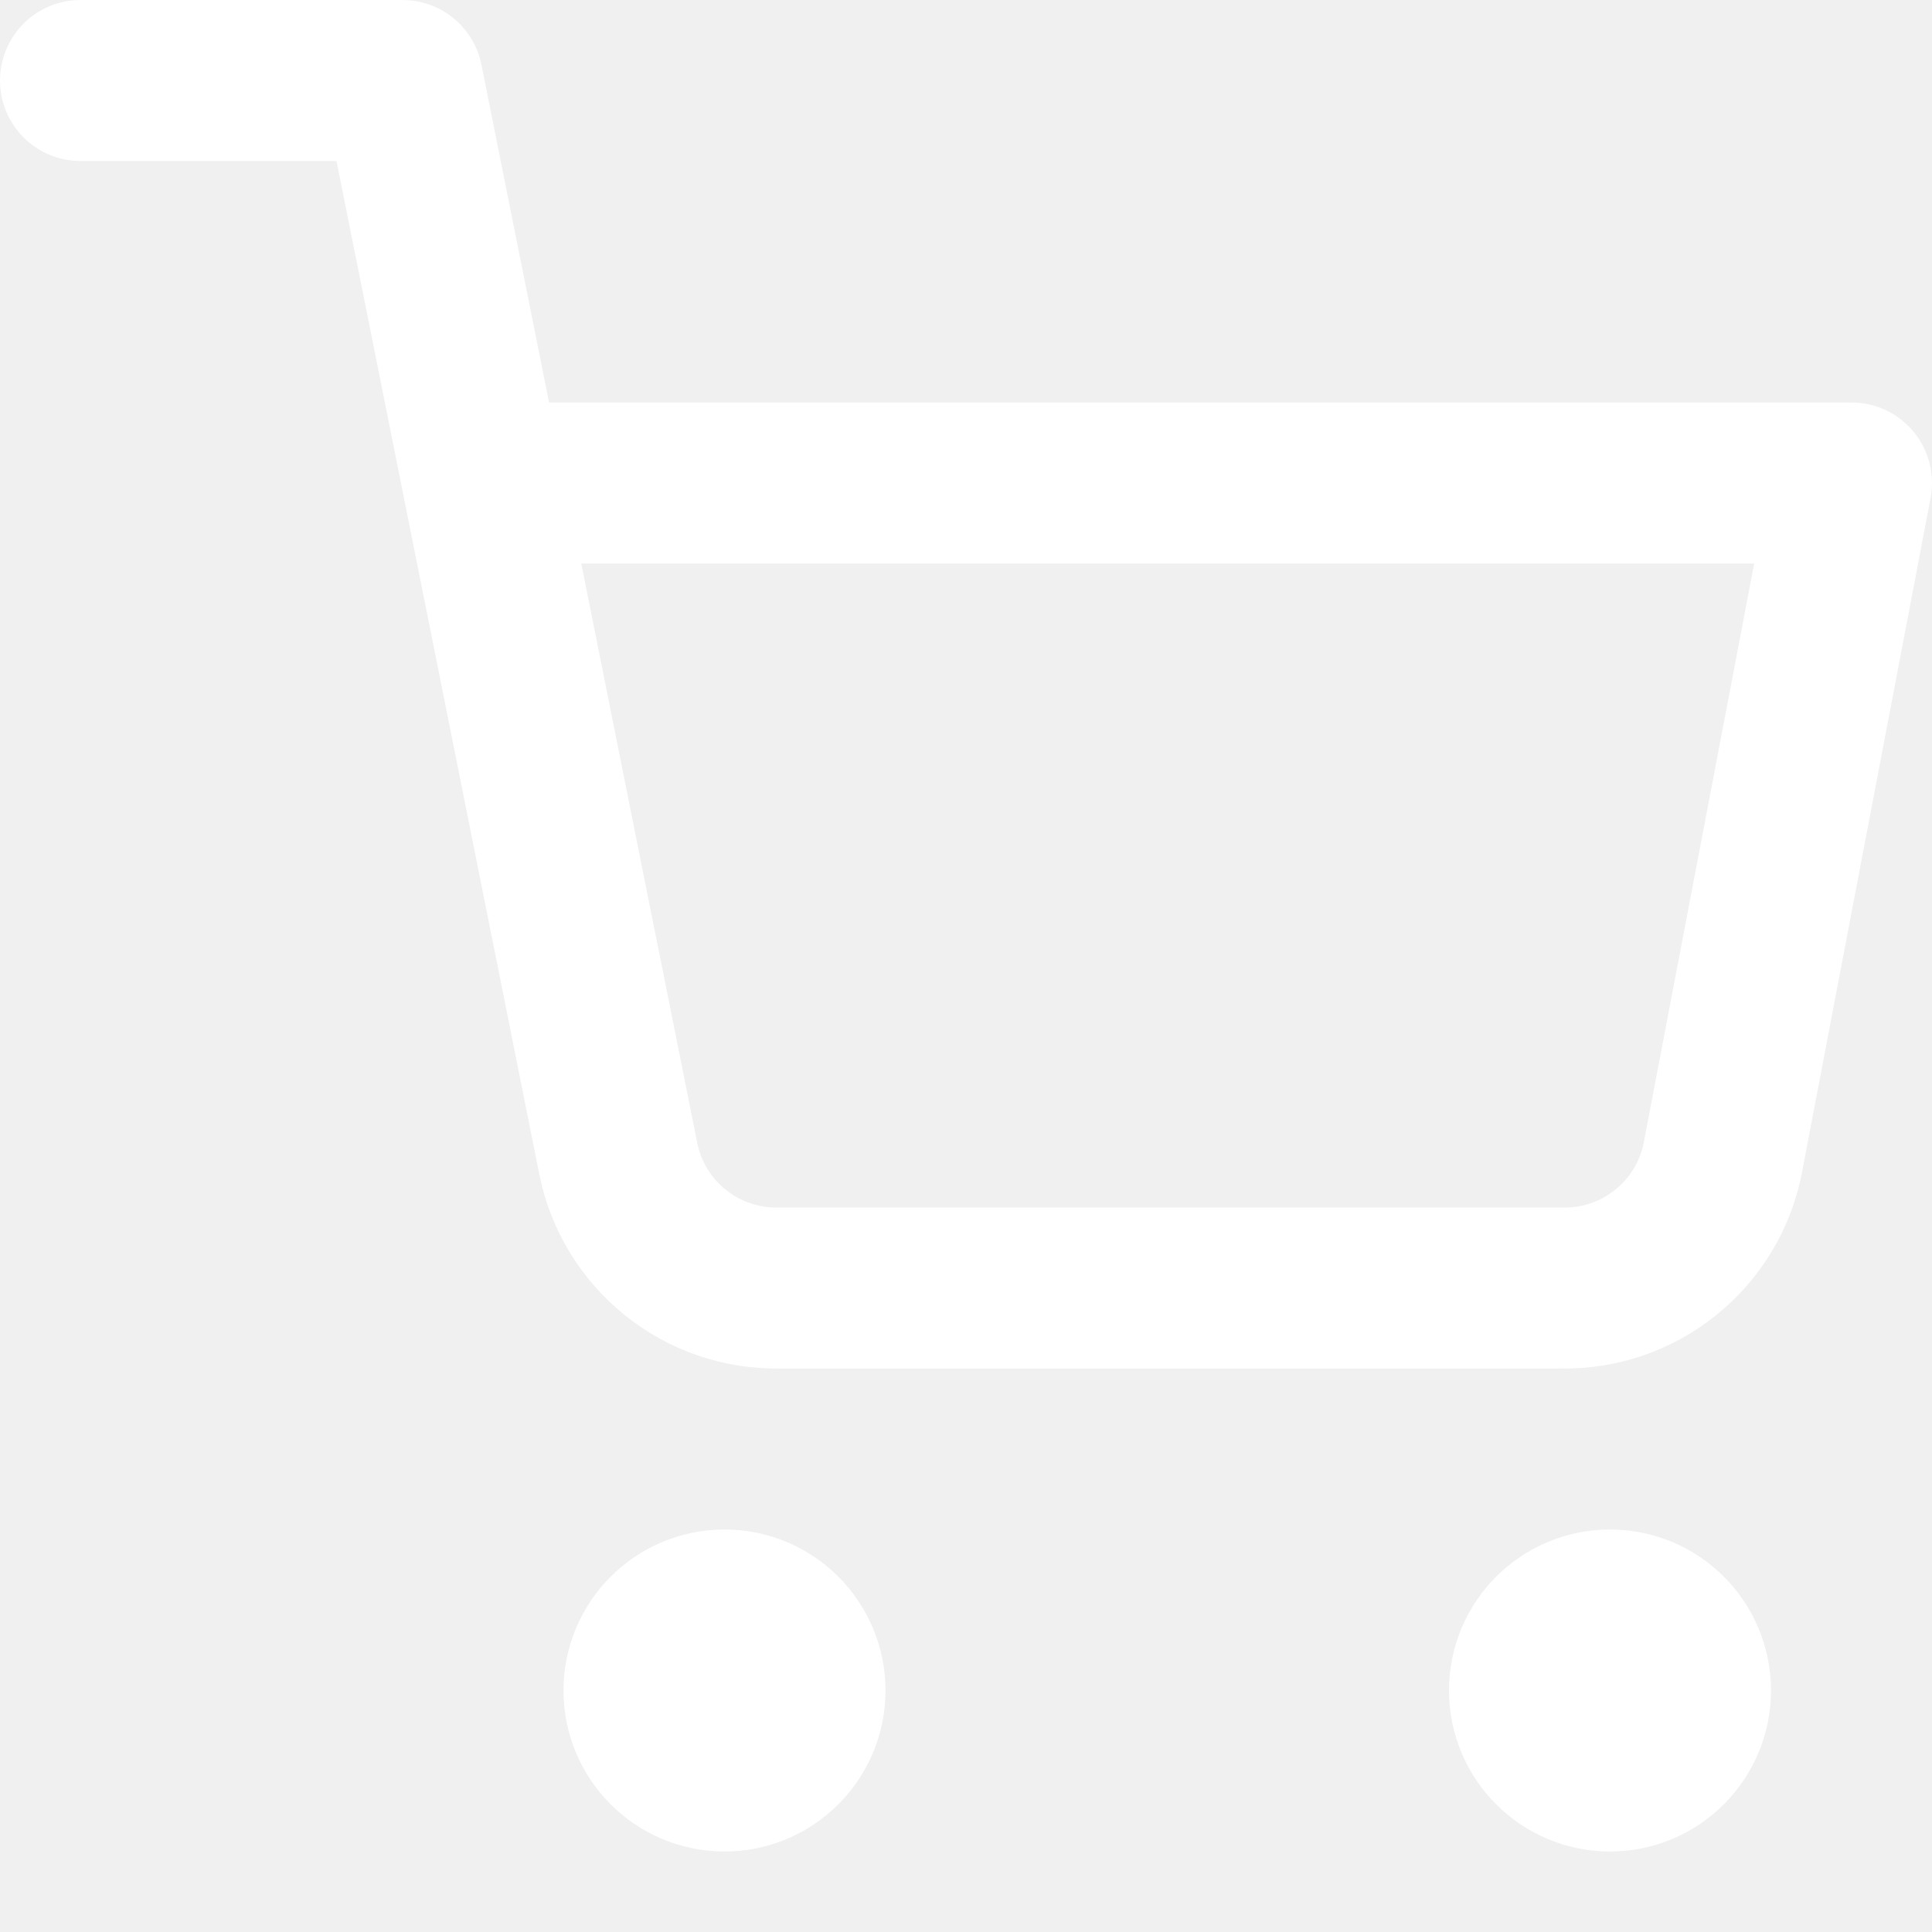
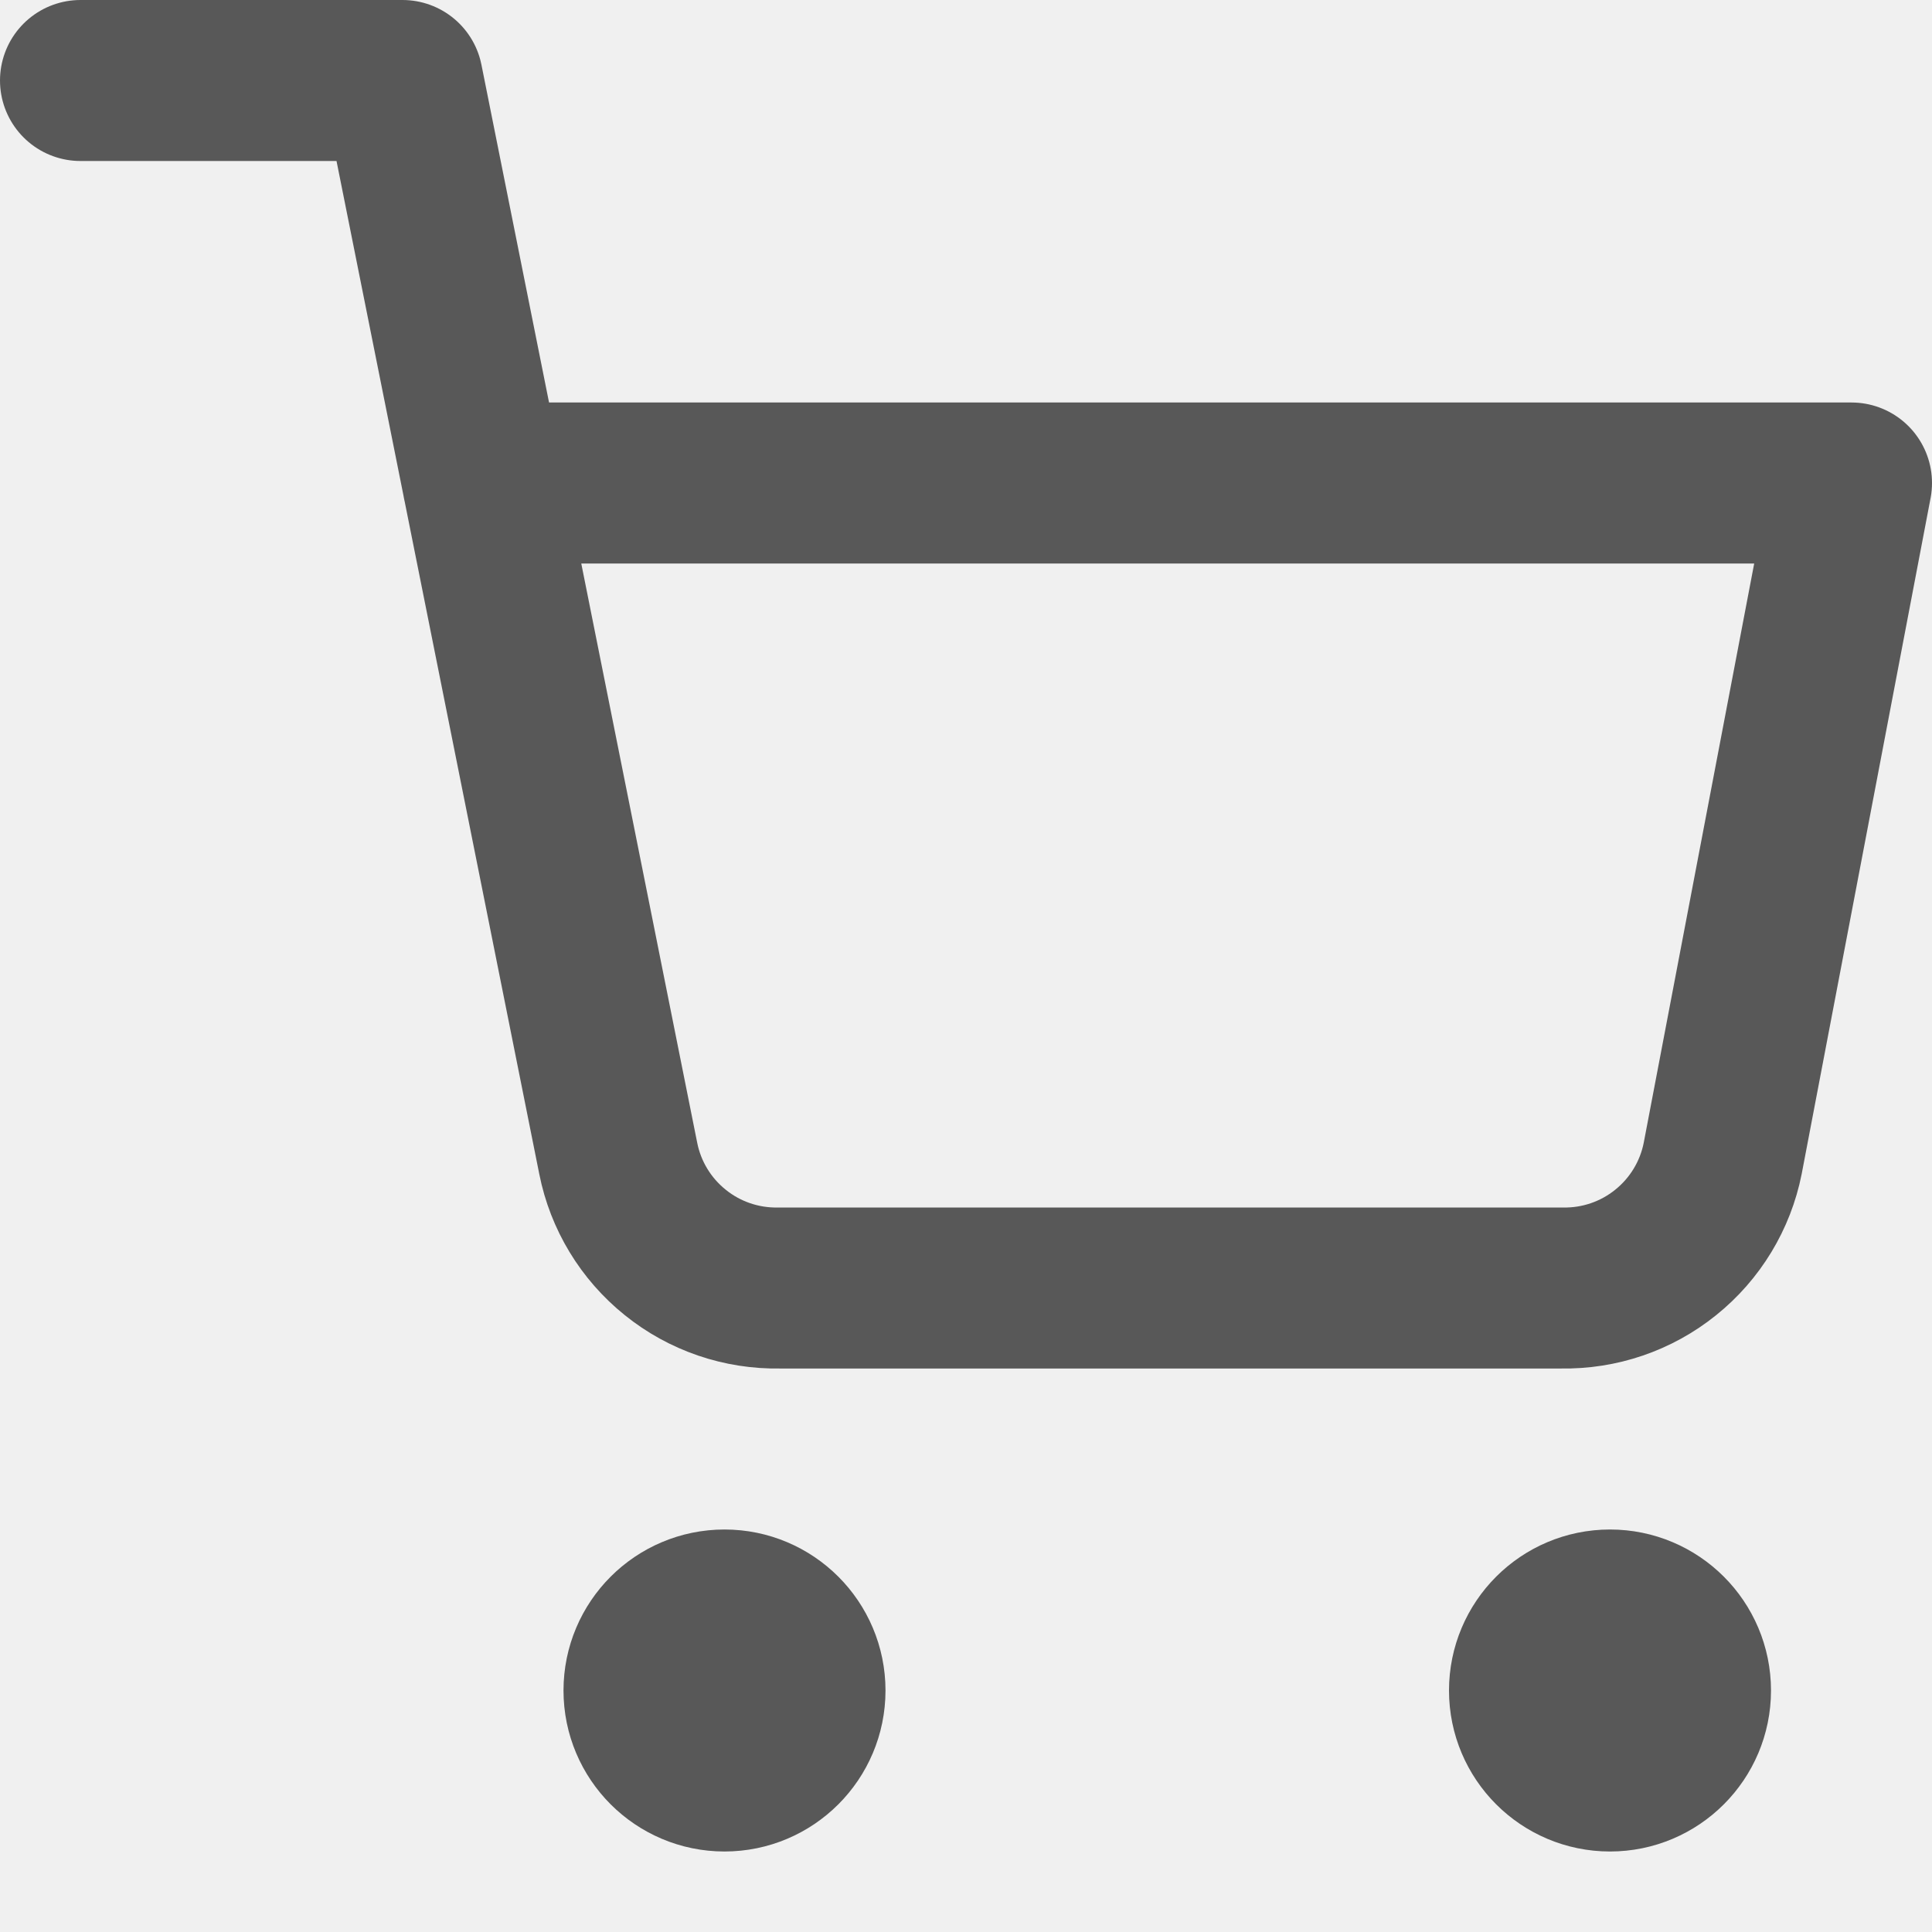
<svg xmlns="http://www.w3.org/2000/svg" width="24" height="24" viewBox="0 0 24 24" fill="none">
-   <g clip-path="url(#clip0_14207_992)">
-     <path d="M9 22C9.552 22 10 21.552 10 21C10 20.448 9.552 20 9 20C8.448 20 8 20.448 8 21C8 21.552 8.448 22 9 22Z" stroke="white" stroke-width="2" stroke-linecap="round" stroke-linejoin="round" />
-     <path d="M20 22C20.552 22 21 21.552 21 21C21 20.448 20.552 20 20 20C19.448 20 19 20.448 19 21C19 21.552 19.448 22 20 22Z" stroke="white" stroke-width="2" stroke-linecap="round" stroke-linejoin="round" />
-     <path d="M1 1H5L7.68 14.39C7.771 14.85 8.022 15.264 8.388 15.558C8.753 15.853 9.211 16.009 9.68 16H19.4C19.869 16.009 20.327 15.853 20.692 15.558C21.058 15.264 21.309 14.85 21.4 14.39L23 6H6" stroke="white" stroke-width="2" stroke-linecap="round" stroke-linejoin="round" />
+   <g clip-path="url(#clip0_18230_6967)">
+     <path d="M9 22C9.552 22 10 21.552 10 21C10 20.448 9.552 20 9 20C8.448 20 8 20.448 8 21C8 21.552 8.448 22 9 22Z" stroke="#585858" stroke-width="2" stroke-linecap="round" stroke-linejoin="round" />
+     <path d="M20 22C20.552 22 21 21.552 21 21C21 20.448 20.552 20 20 20C19.448 20 19 20.448 19 21C19 21.552 19.448 22 20 22Z" stroke="#585858" stroke-width="2" stroke-linecap="round" stroke-linejoin="round" />
+     <path d="M1 1H5L7.68 14.39C7.771 14.85 8.022 15.264 8.388 15.558C8.753 15.853 9.211 16.009 9.68 16H19.4C19.869 16.009 20.327 15.853 20.692 15.558C21.058 15.264 21.309 14.85 21.4 14.39L23 6H6" stroke="#585858" stroke-width="2" stroke-linecap="round" stroke-linejoin="round" />
  </g>
  <defs>
-     <clipPath id="clip0_14207_992">
+     <clipPath id="clip0_18230_6967">
      <rect width="24" height="24" fill="white" />
    </clipPath>
  </defs>
</svg>
